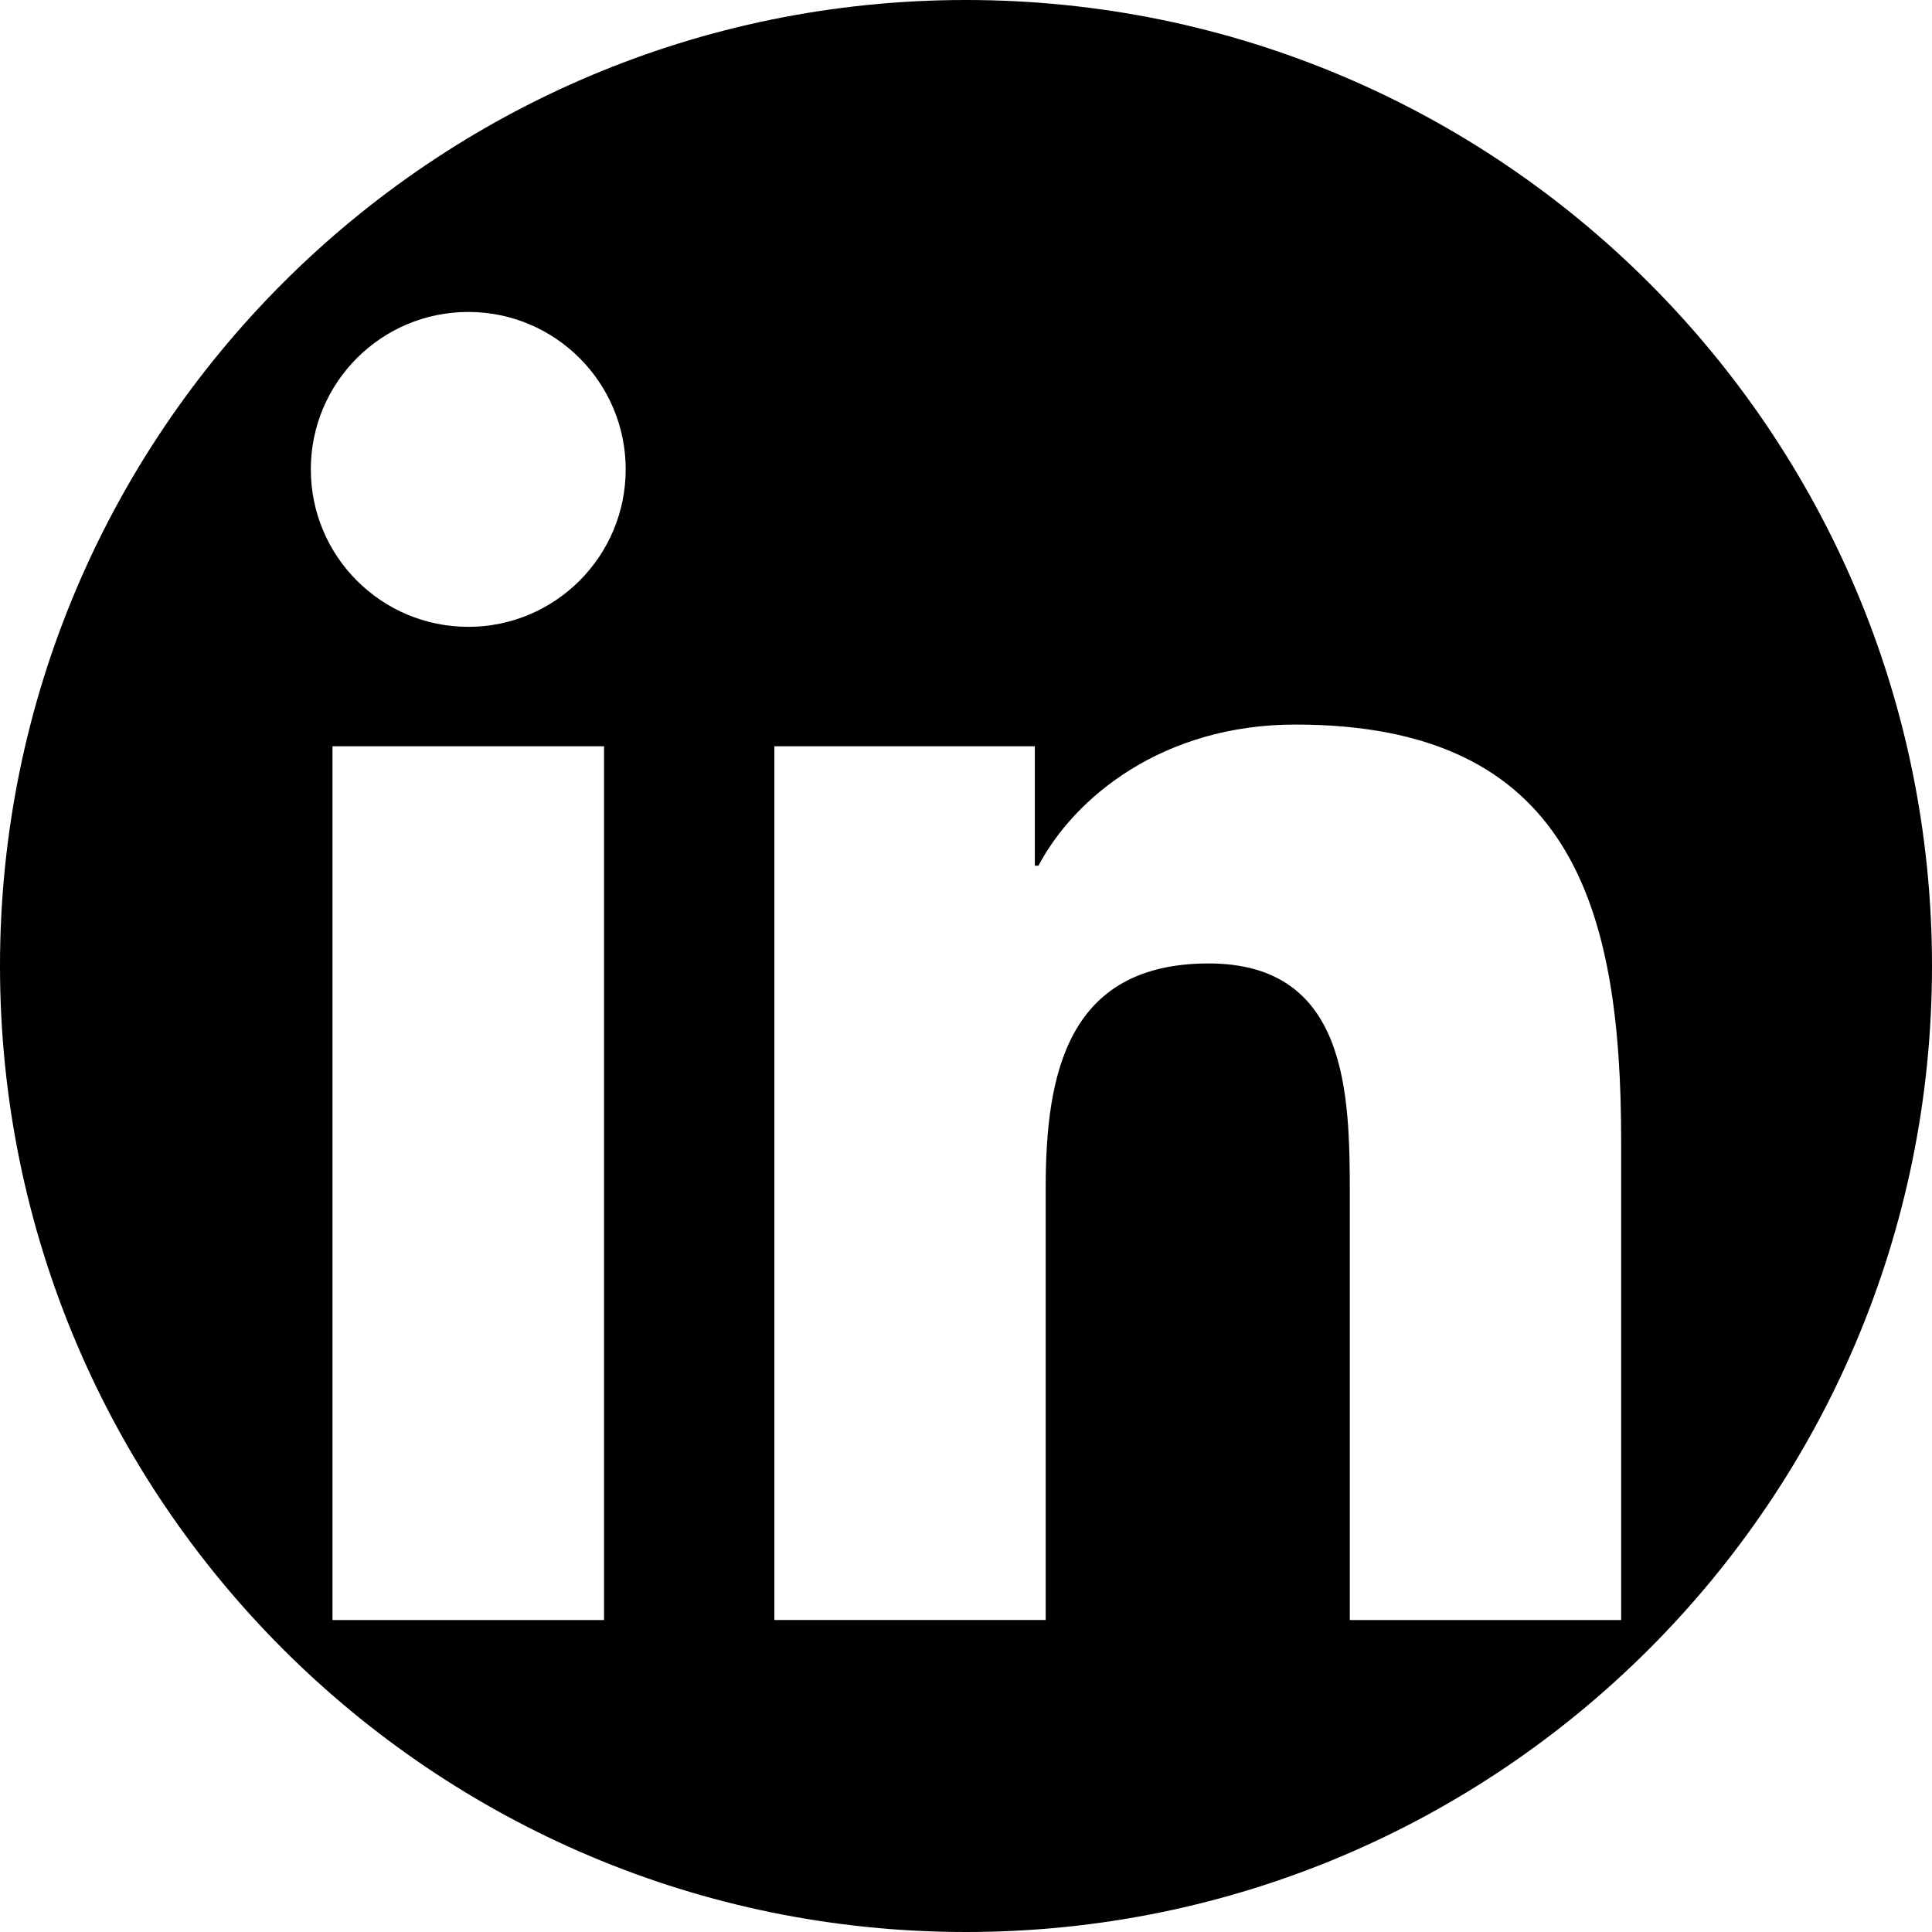
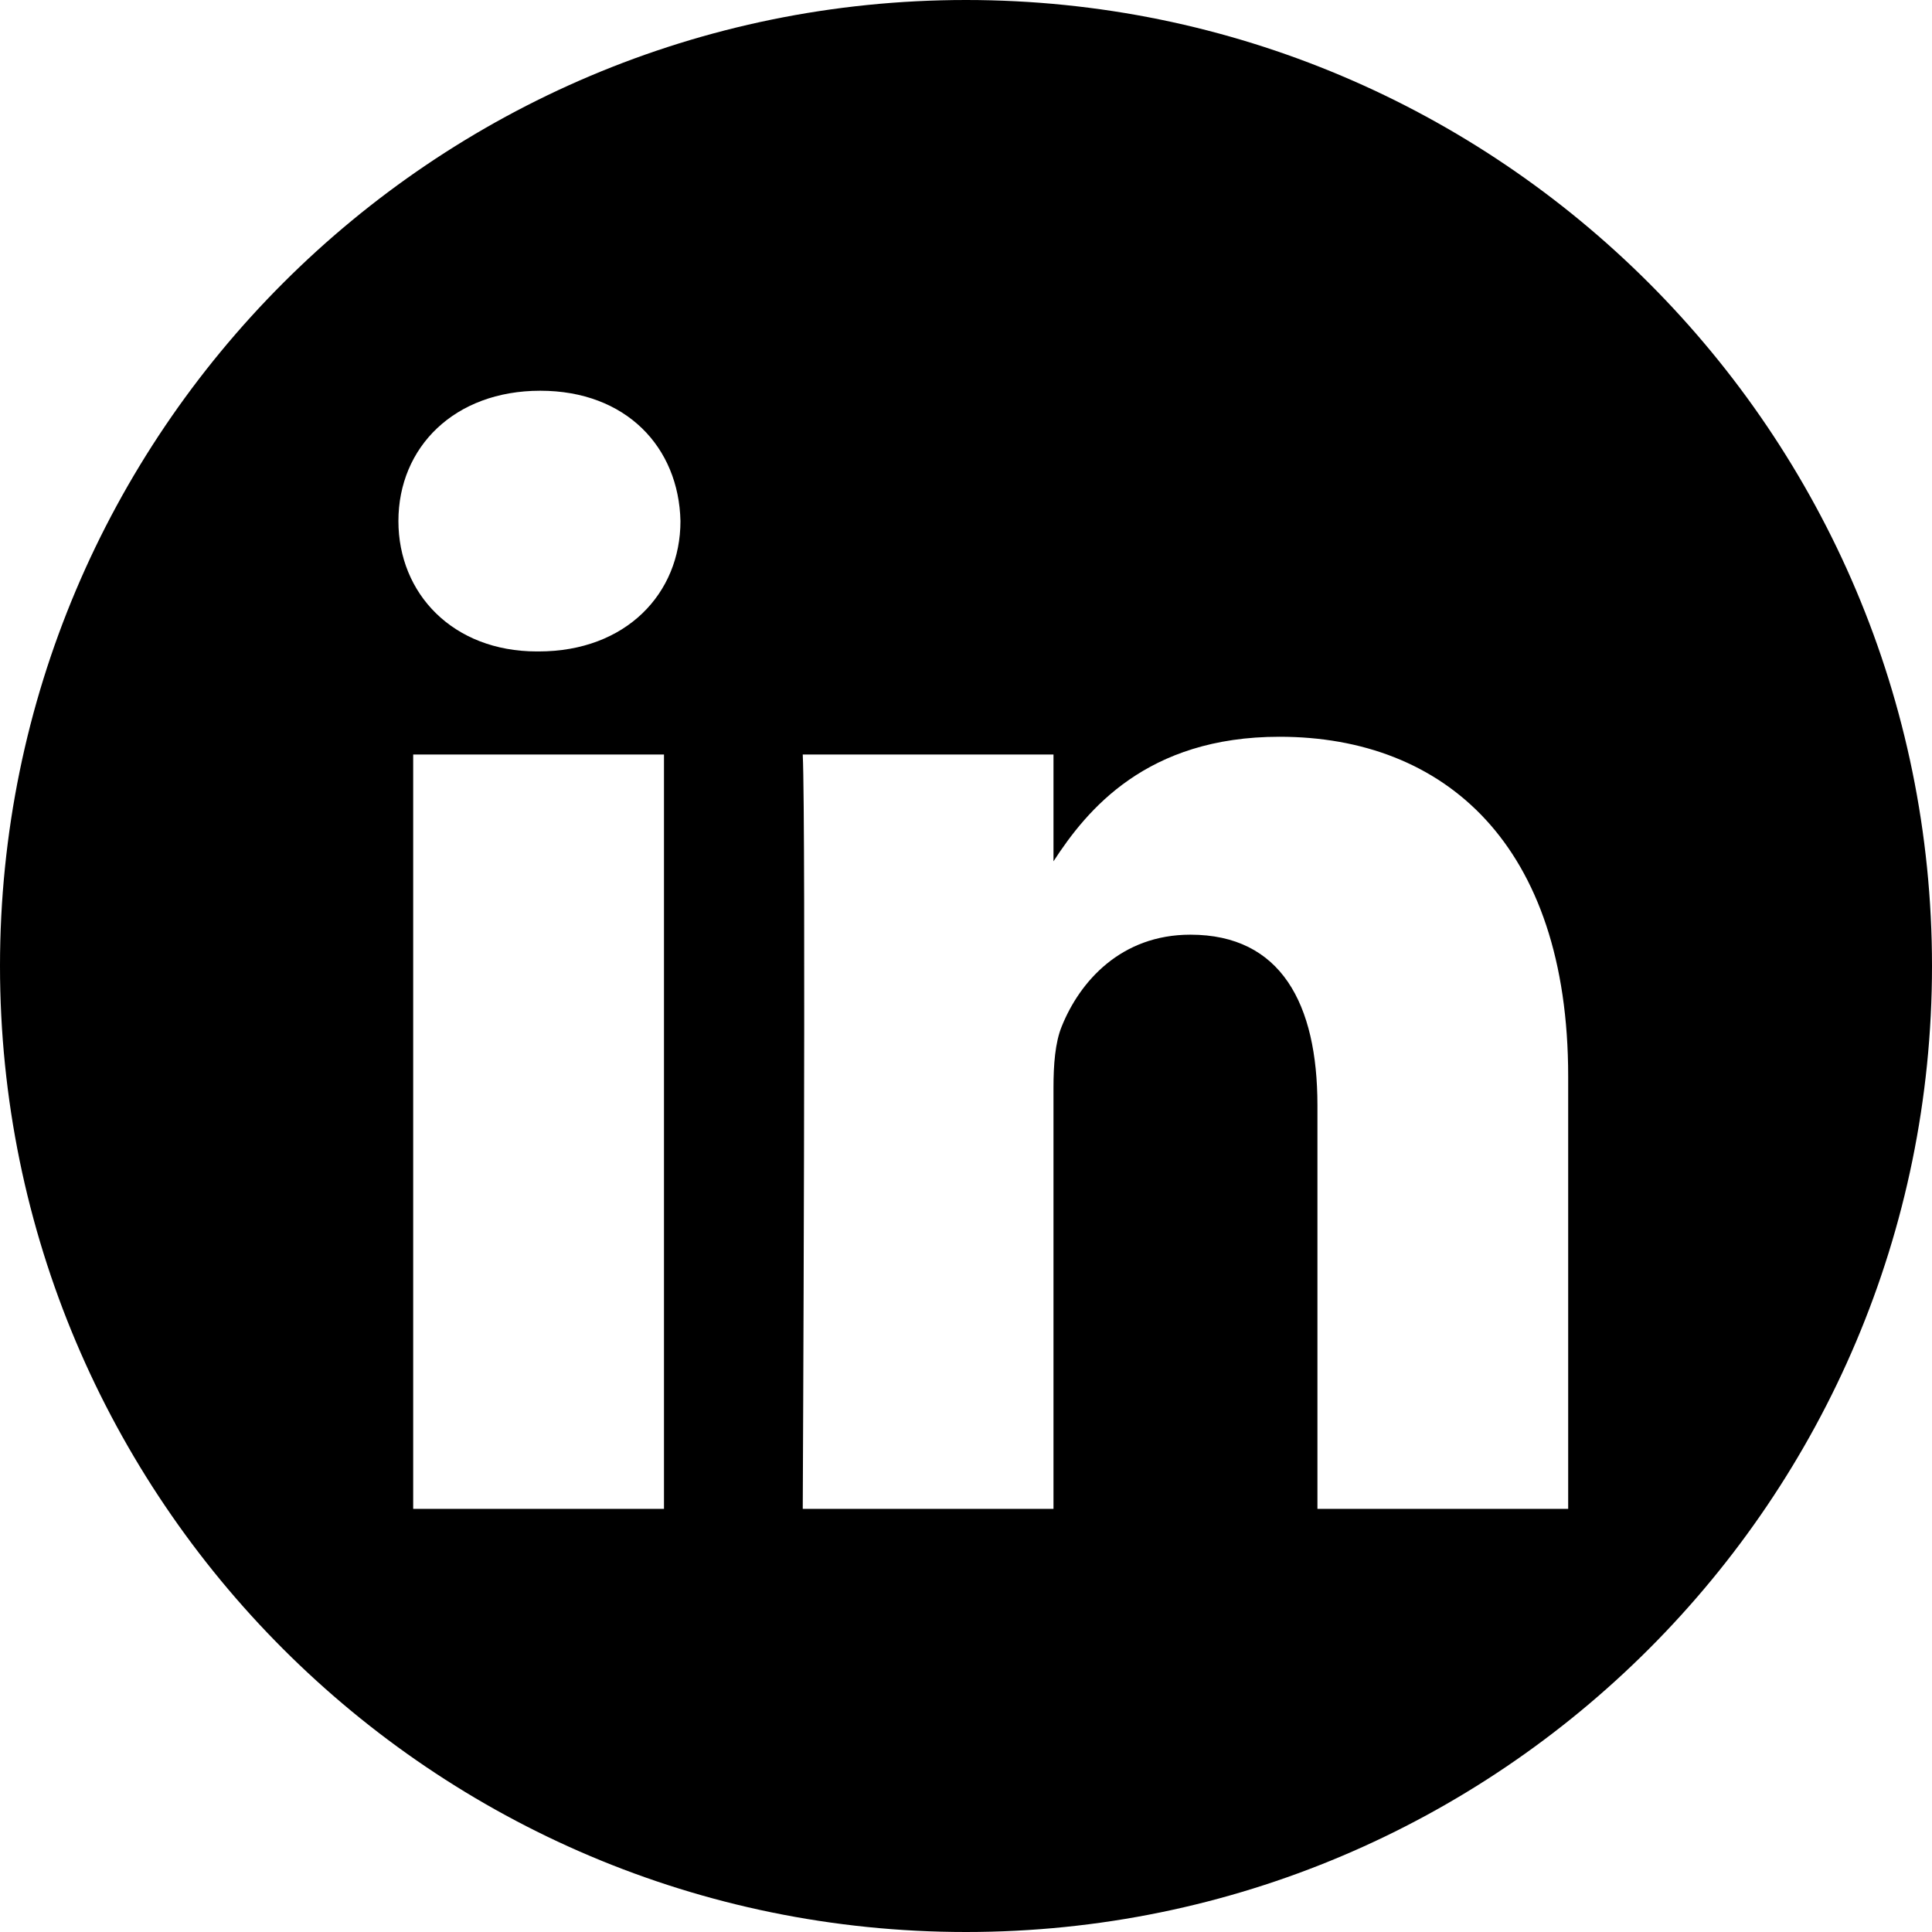
- <svg xmlns="http://www.w3.org/2000/svg" version="1.1" id="Capa_1" x="0px" y="0px" width="97.75px" height="97.75px" viewBox="0 0 97.75 97.75" style="enable-background:new 0 0 97.75 97.75;" xml:space="preserve">
-   <g>
-     <path d="M48.875,0C21.882,0,0,21.882,0,48.875S21.882,97.75,48.875,97.75S97.75,75.868,97.75,48.875S75.868,0,48.875,0z    M30.562,81.966h-13.74V37.758h13.74V81.966z M23.695,31.715c-4.404,0-7.969-3.57-7.969-7.968c0.001-4.394,3.565-7.964,7.969-7.964   c4.392,0,7.962,3.57,7.962,7.964C31.657,28.146,28.086,31.715,23.695,31.715z M82.023,81.966H68.294V60.467   c0-5.127-0.095-11.721-7.142-11.721c-7.146,0-8.245,5.584-8.245,11.35v21.869H39.179V37.758h13.178v6.041h0.185   c1.835-3.476,6.315-7.14,13-7.14c13.913,0,16.481,9.156,16.481,21.059V81.966z" />
-   </g>
-   <g>
- </g>
-   <g>
- </g>
-   <g>
- </g>
-   <g>
- </g>
-   <g>
- </g>
-   <g>
- </g>
-   <g>
- </g>
-   <g>
- </g>
-   <g>
- </g>
-   <g>
- </g>
-   <g>
- </g>
-   <g>
- </g>
-   <g>
- </g>
-   <g>
- </g>
-   <g>
- </g>
+ <svg xmlns="http://www.w3.org/2000/svg" height="100%" style="fill-rule:evenodd;clip-rule:evenodd;stroke-linejoin:round;stroke-miterlimit:2;" version="1.1" viewBox="0 0 512 512" width="100%" xml:space="preserve">
+   <path d="M256,0c141.29,0 256,114.71 256,256c0,141.29 -114.71,256 -256,256c-141.29,0 -256,-114.71 -256,-256c0,-141.29 114.71,-256 256,-256Zm-80.037,399.871l0,-199.921l-66.464,0l0,199.921l66.464,0Zm239.62,0l0,-114.646c0,-61.409 -32.787,-89.976 -76.509,-89.976c-35.255,0 -51.047,19.389 -59.889,33.007l0,-28.306l-66.447,0c0.881,18.757 0,199.921 0,199.921l66.446,0l0,-111.65c0,-5.976 0.43,-11.95 2.191,-16.221c4.795,-11.935 15.737,-24.299 34.095,-24.299c24.034,0 33.663,18.34 33.663,45.204l0,106.966l66.45,0Zm-272.403,-296.321c-22.74,0 -37.597,14.95 -37.597,34.545c0,19.182 14.405,34.544 36.717,34.544l0.429,0c23.175,0 37.6,-15.362 37.6,-34.544c-0.43,-19.595 -14.424,-34.545 -37.149,-34.545Z" />
</svg>
